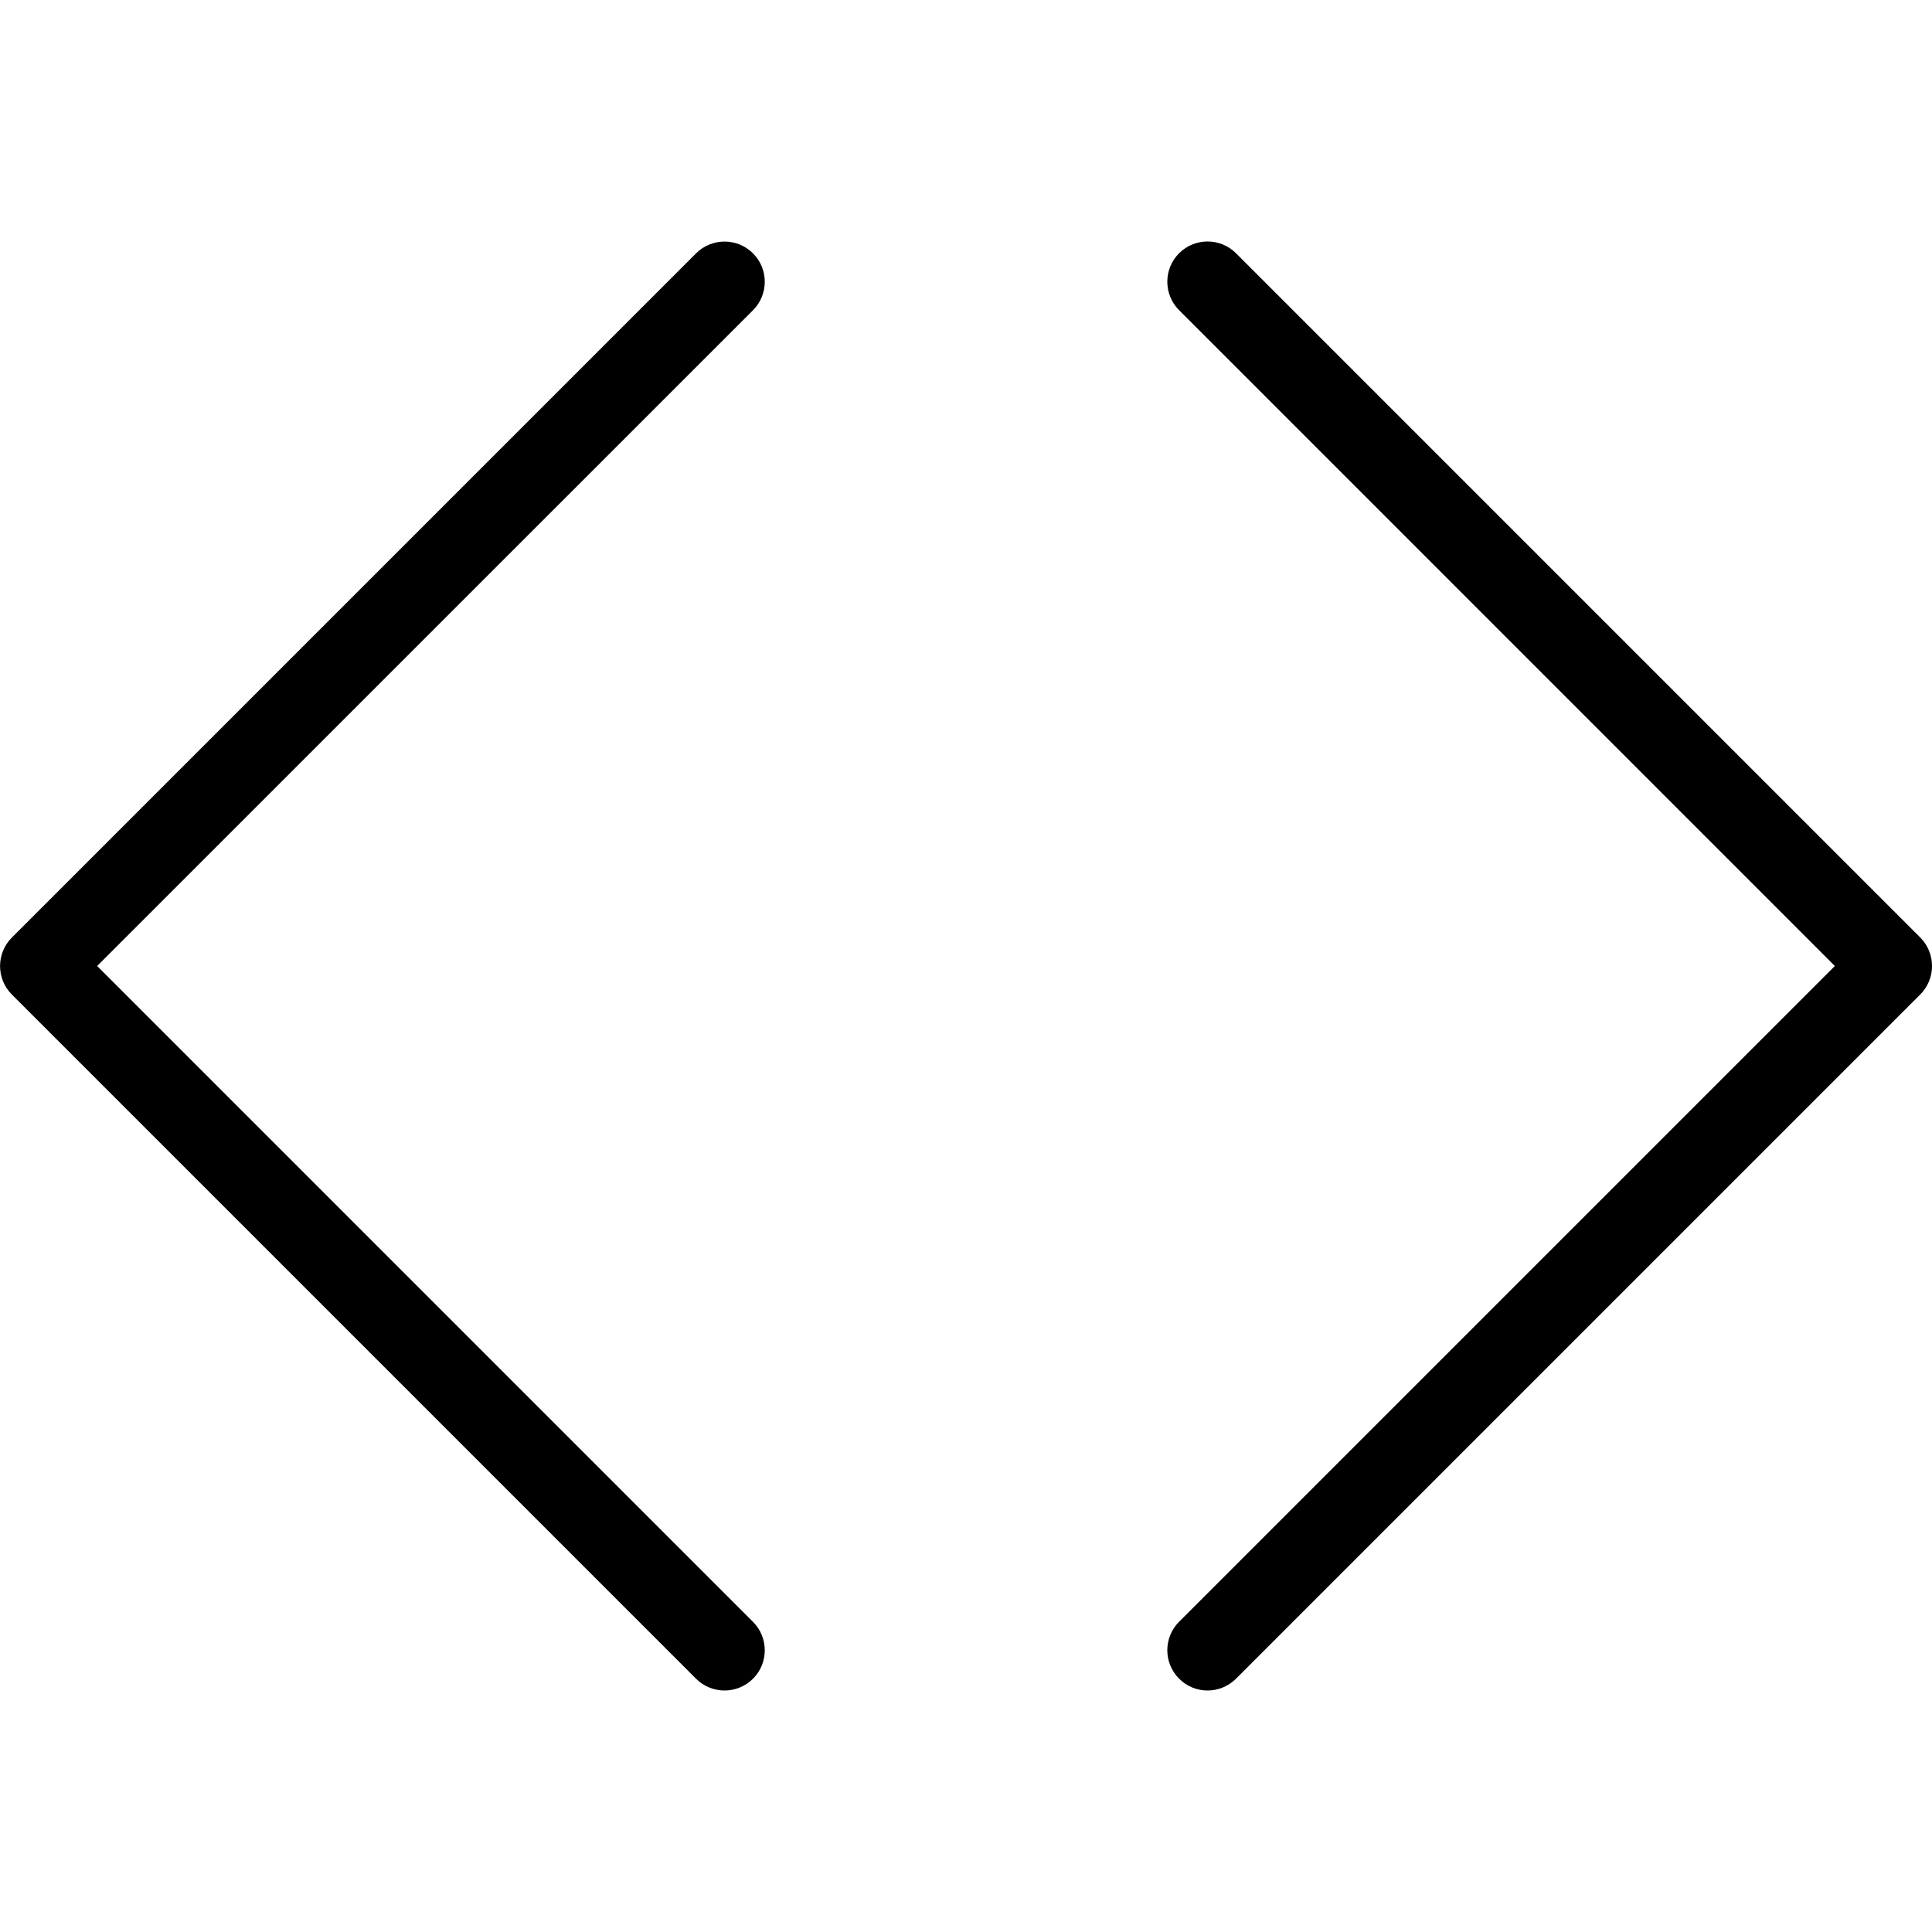
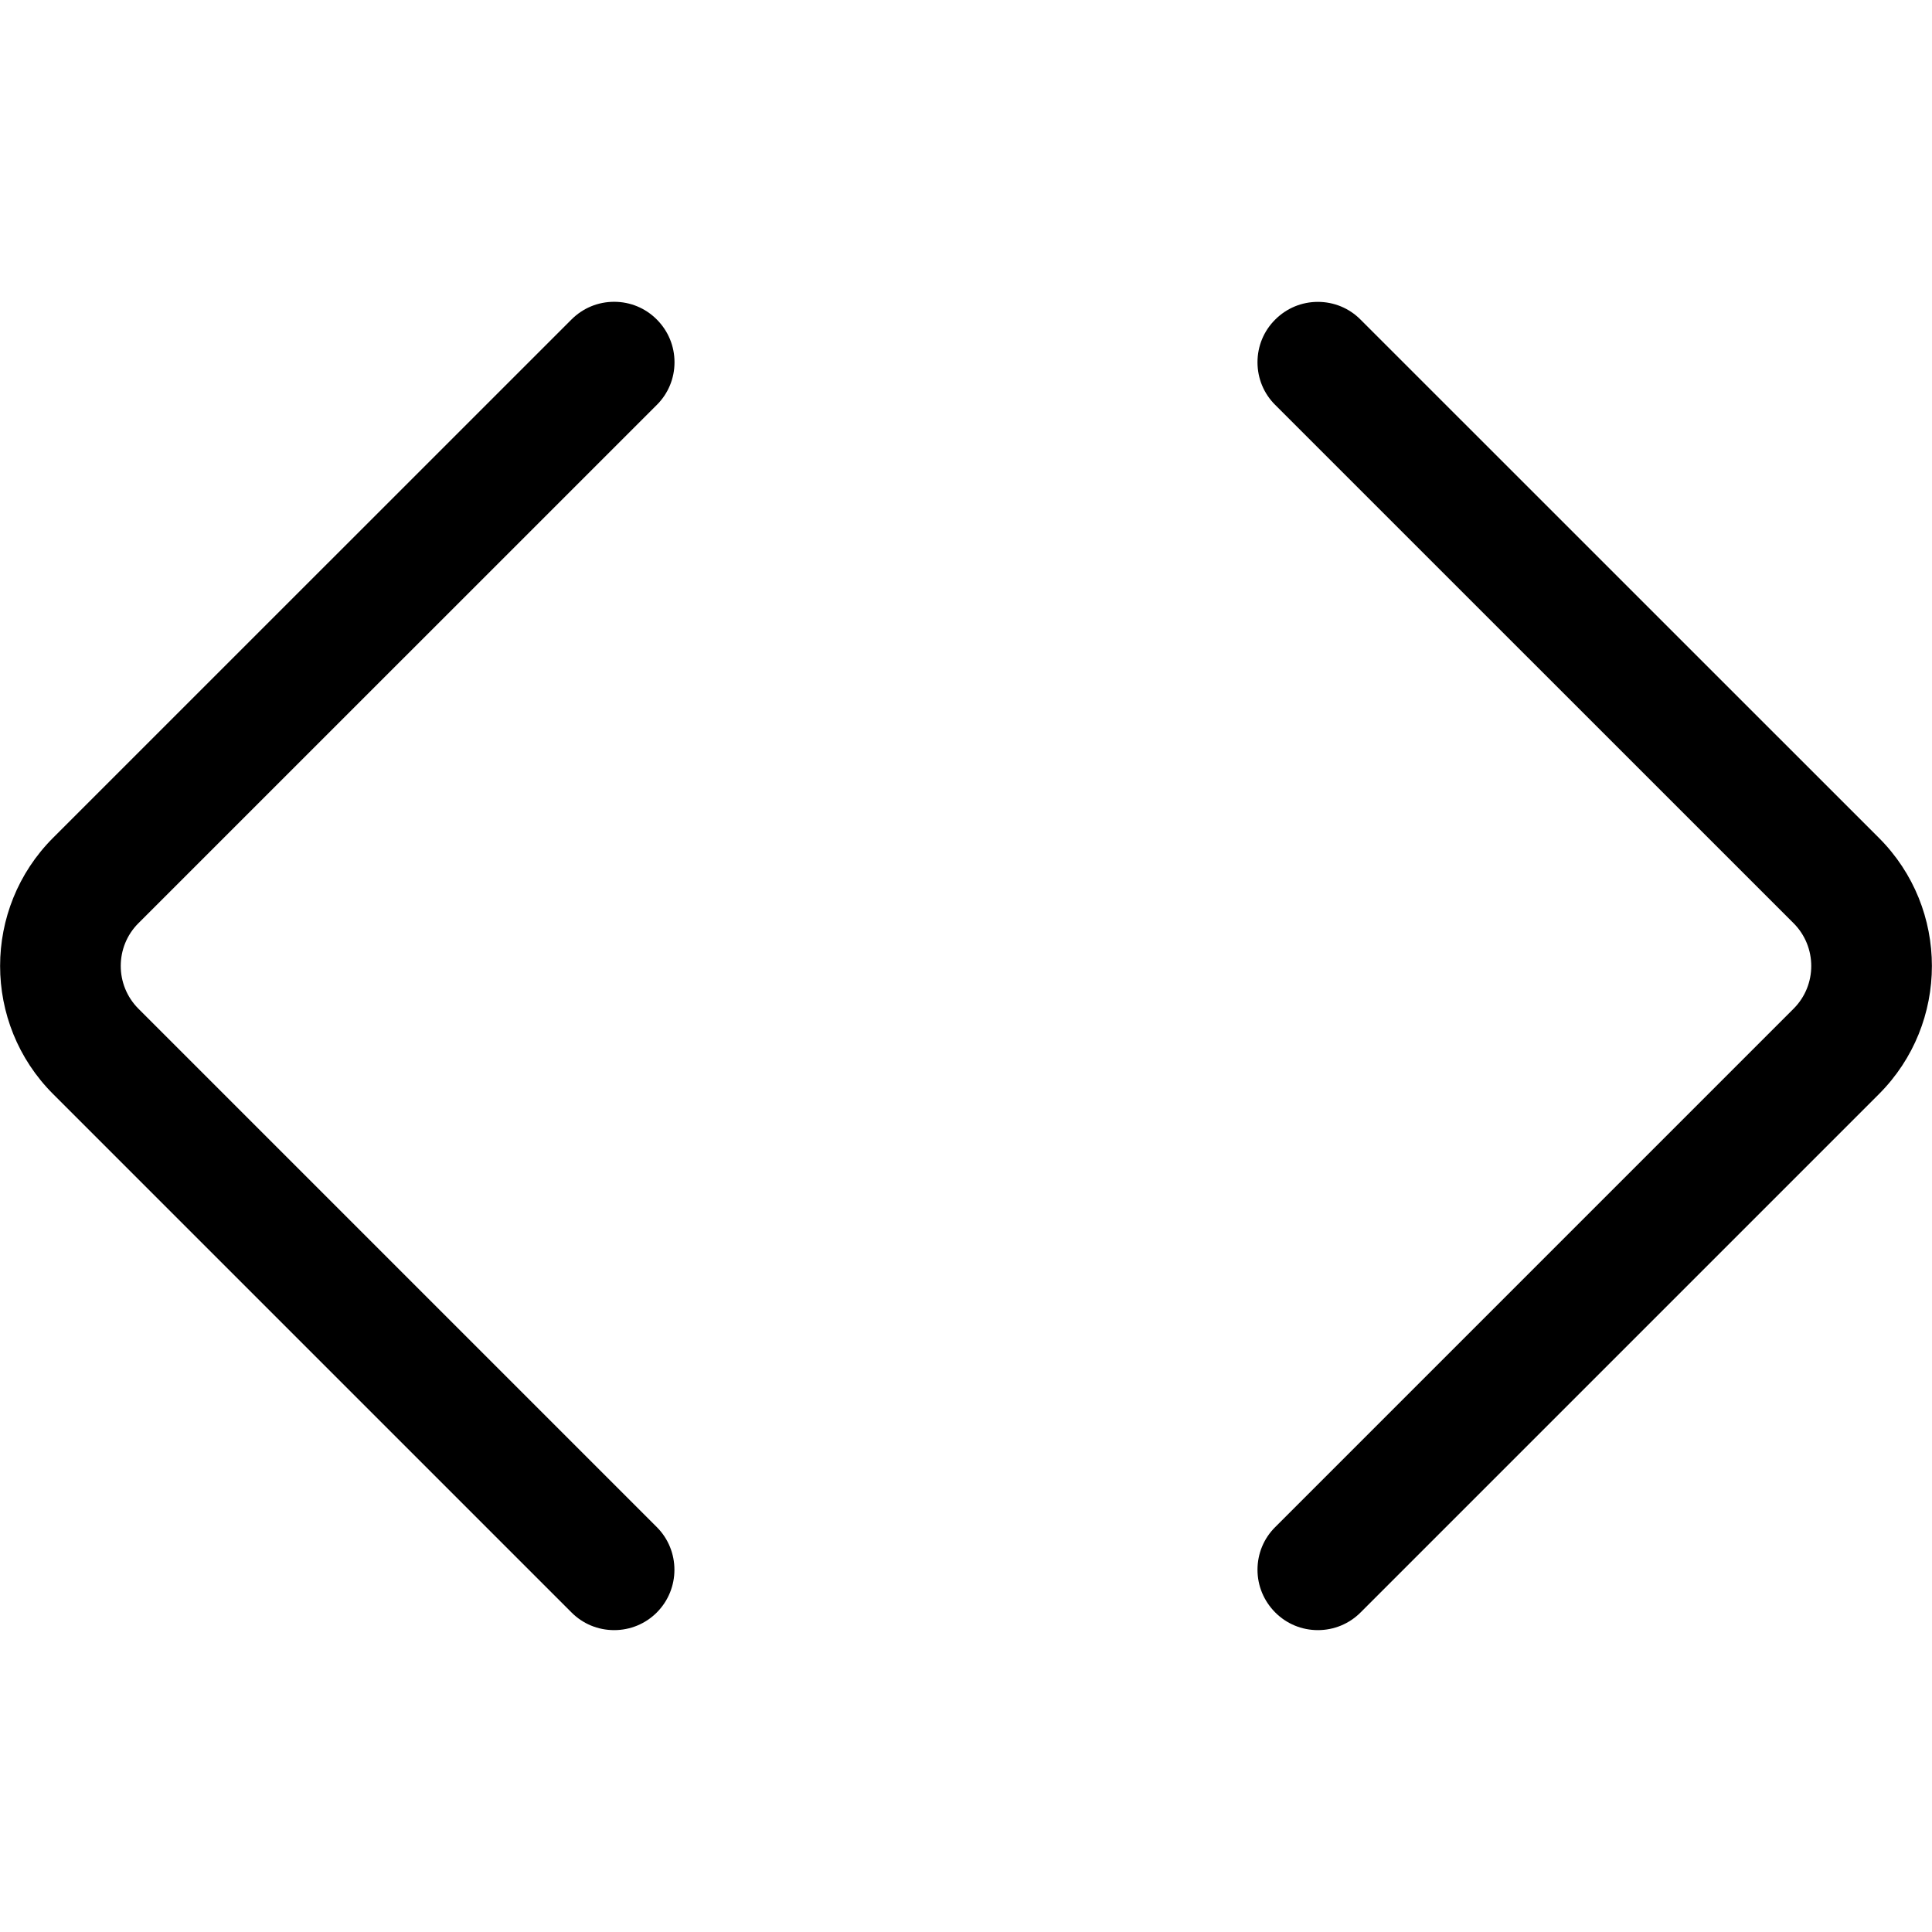
- <svg xmlns="http://www.w3.org/2000/svg" version="1" width="24" height="24" viewBox="0 0 24 24">
-   <g>
-     <path d="M9.354 3.147c-.195-.195-.512-.195-.707 0l-8.5 8.5c-.195.195-.195.512 0 .707l8.5 8.5c.097.097.225.146.353.146s.256-.049.354-.146c.195-.195.195-.512 0-.707l-8.147-8.147 8.147-8.146c.195-.196.195-.512 0-.707zM23.854 11.646l-8.5-8.5c-.195-.195-.512-.195-.707 0-.195.195-.195.512 0 .707l8.146 8.147-8.146 8.146c-.195.195-.195.512 0 .707.097.098.225.147.353.147s.256-.049.354-.146l8.5-8.5c.195-.196.195-.512 0-.708z" />
-   </g>
+ <svg xmlns="http://www.w3.org/2000/svg" viewBox="0 0 24 24">
+   <path d="M7.629 20.25c-.2 0-.389-.078-.53-.22l-6.44-6.44c-.877-.877-.877-2.304 0-3.182l6.44-6.439c.142-.142.33-.22.53-.22s.389.078.53.22c.142.142.22.331.22.531s-.078.389-.22.53l-6.44 6.439c-.292.292-.292.768 0 1.061l6.44 6.44c.292.292.292.768 0 1.061-.141.141-.33.219-.53.219zM16.371 20.25c-.2 0-.389-.078-.53-.22s-.22-.33-.22-.53.078-.389.22-.53l6.44-6.44c.292-.292.292-.768 0-1.061l-6.44-6.439c-.142-.141-.22-.33-.22-.53s.078-.389.22-.53c.142-.142.33-.22.53-.22s.389.078.53.22l6.44 6.439c.877.877.877 2.304 0 3.182l-6.44 6.44c-.141.141-.33.219-.53.219z" />
</svg>
